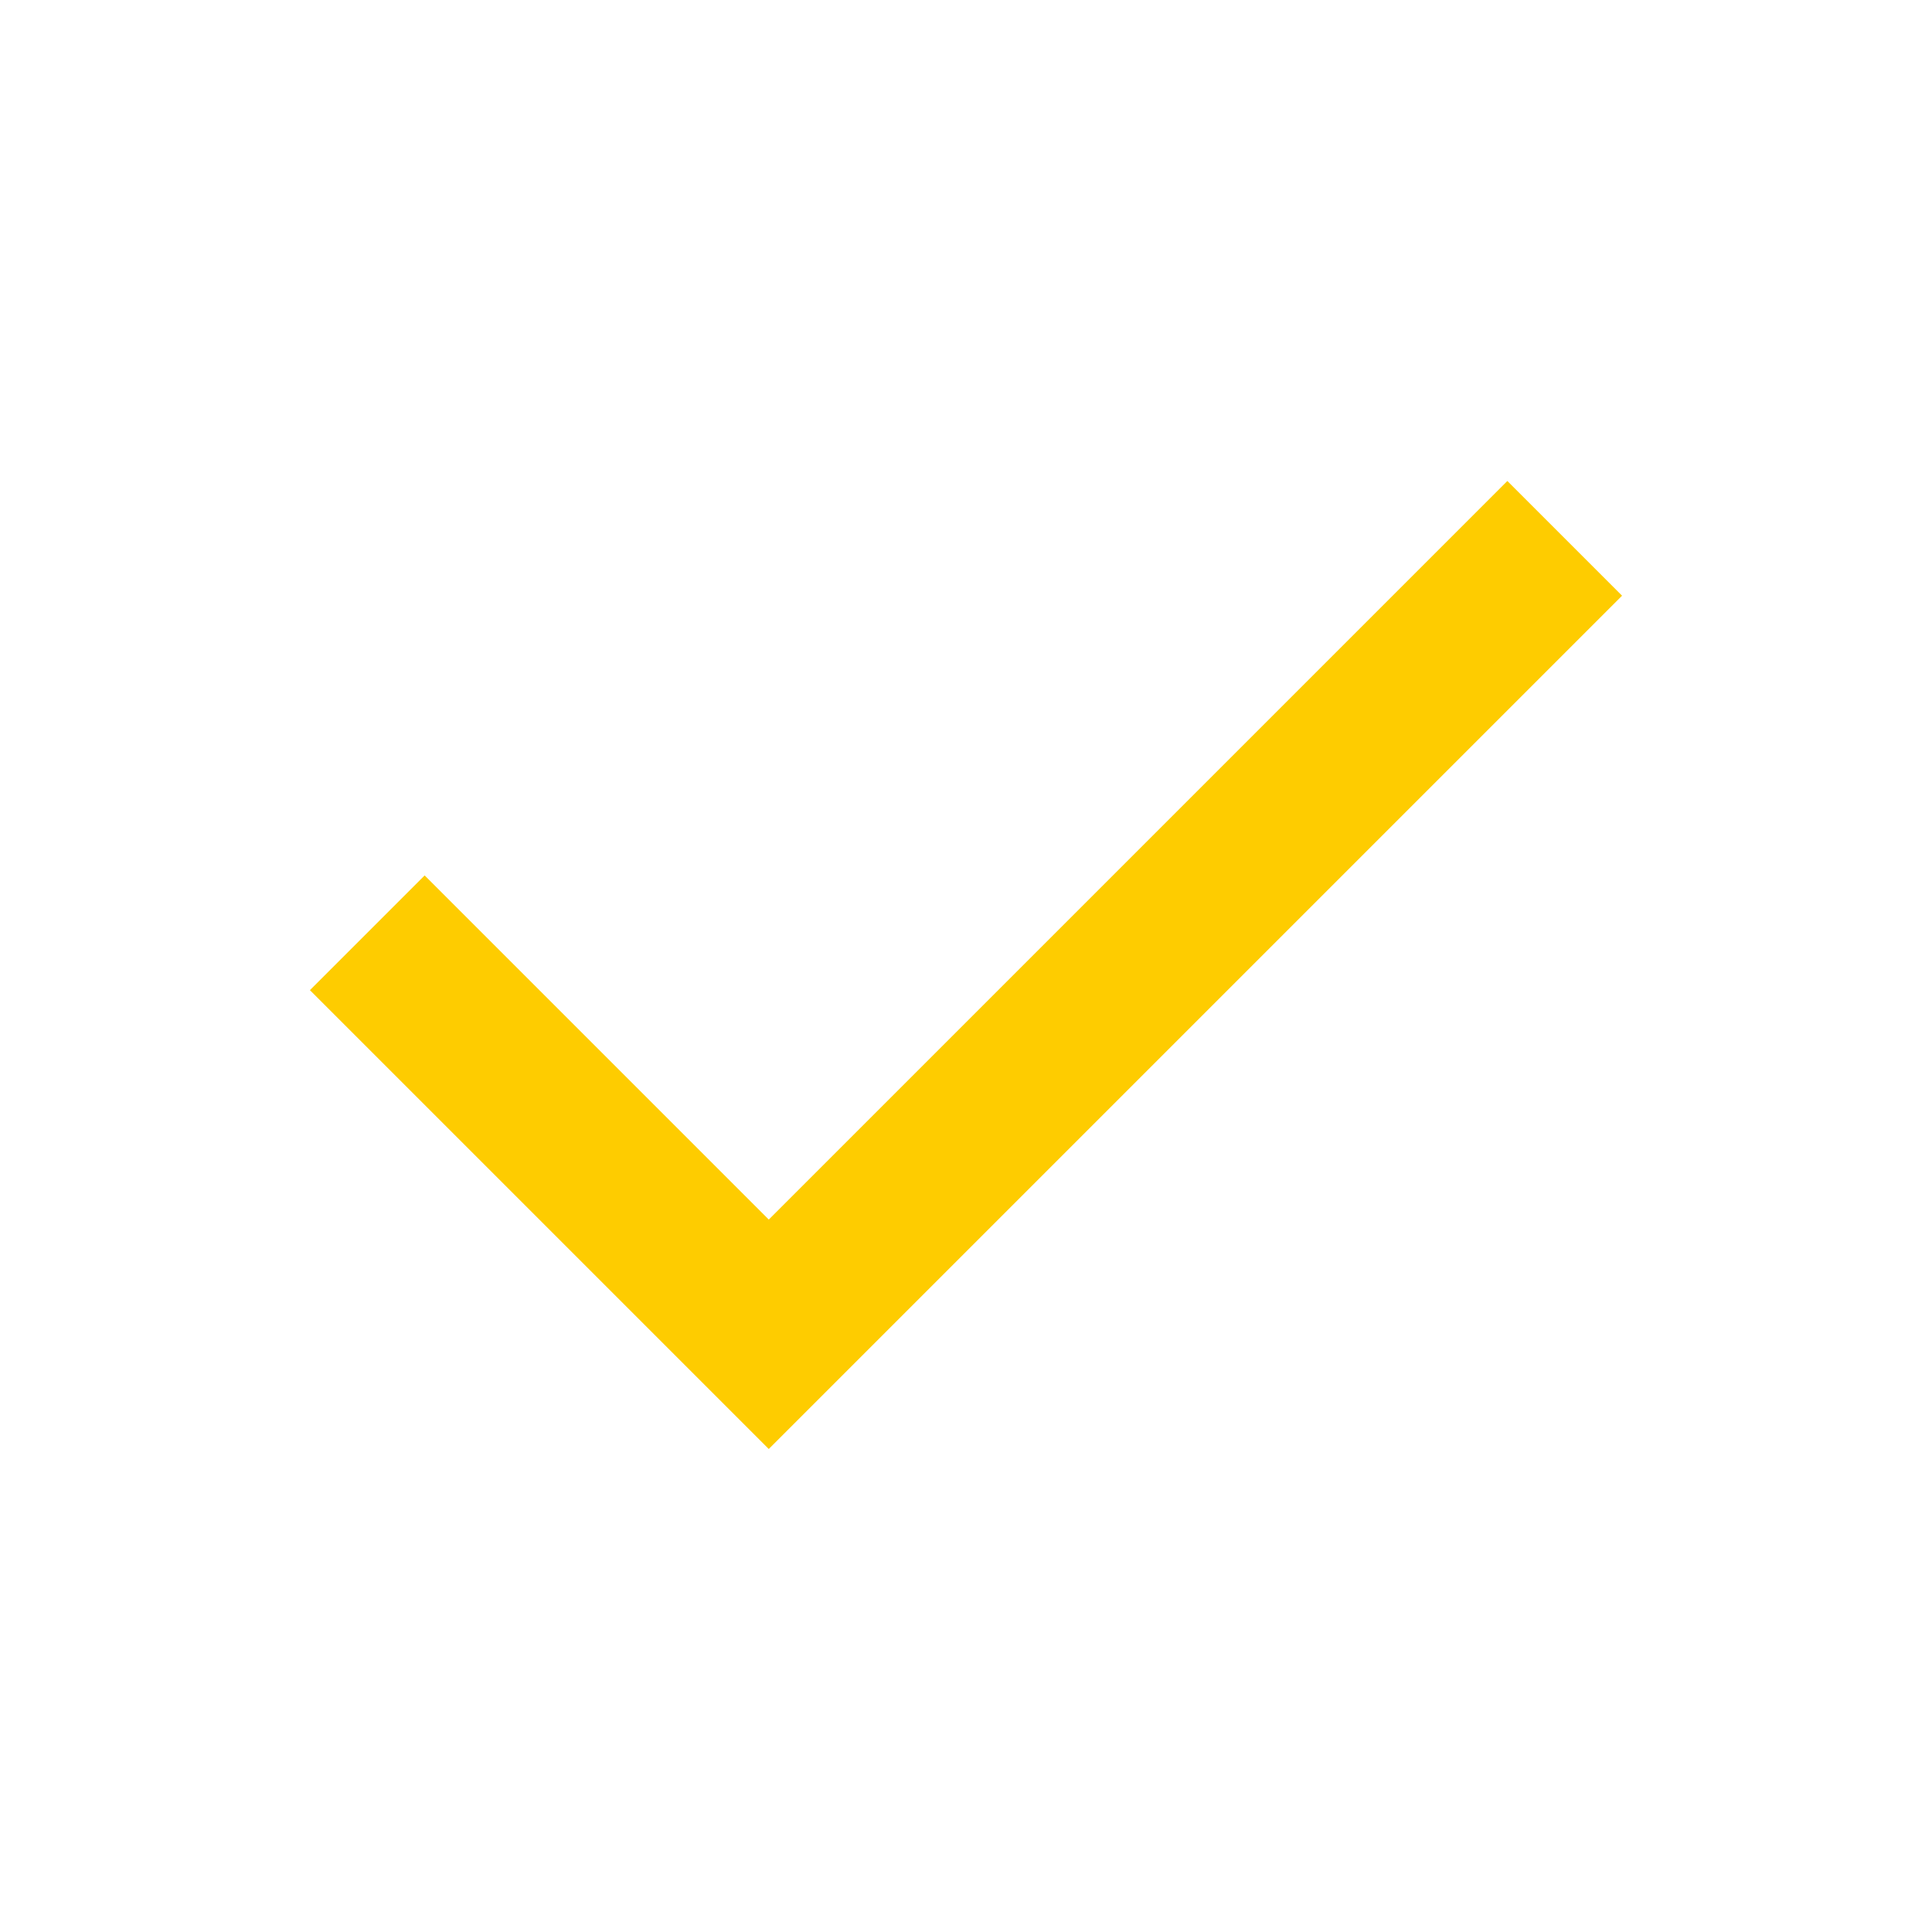
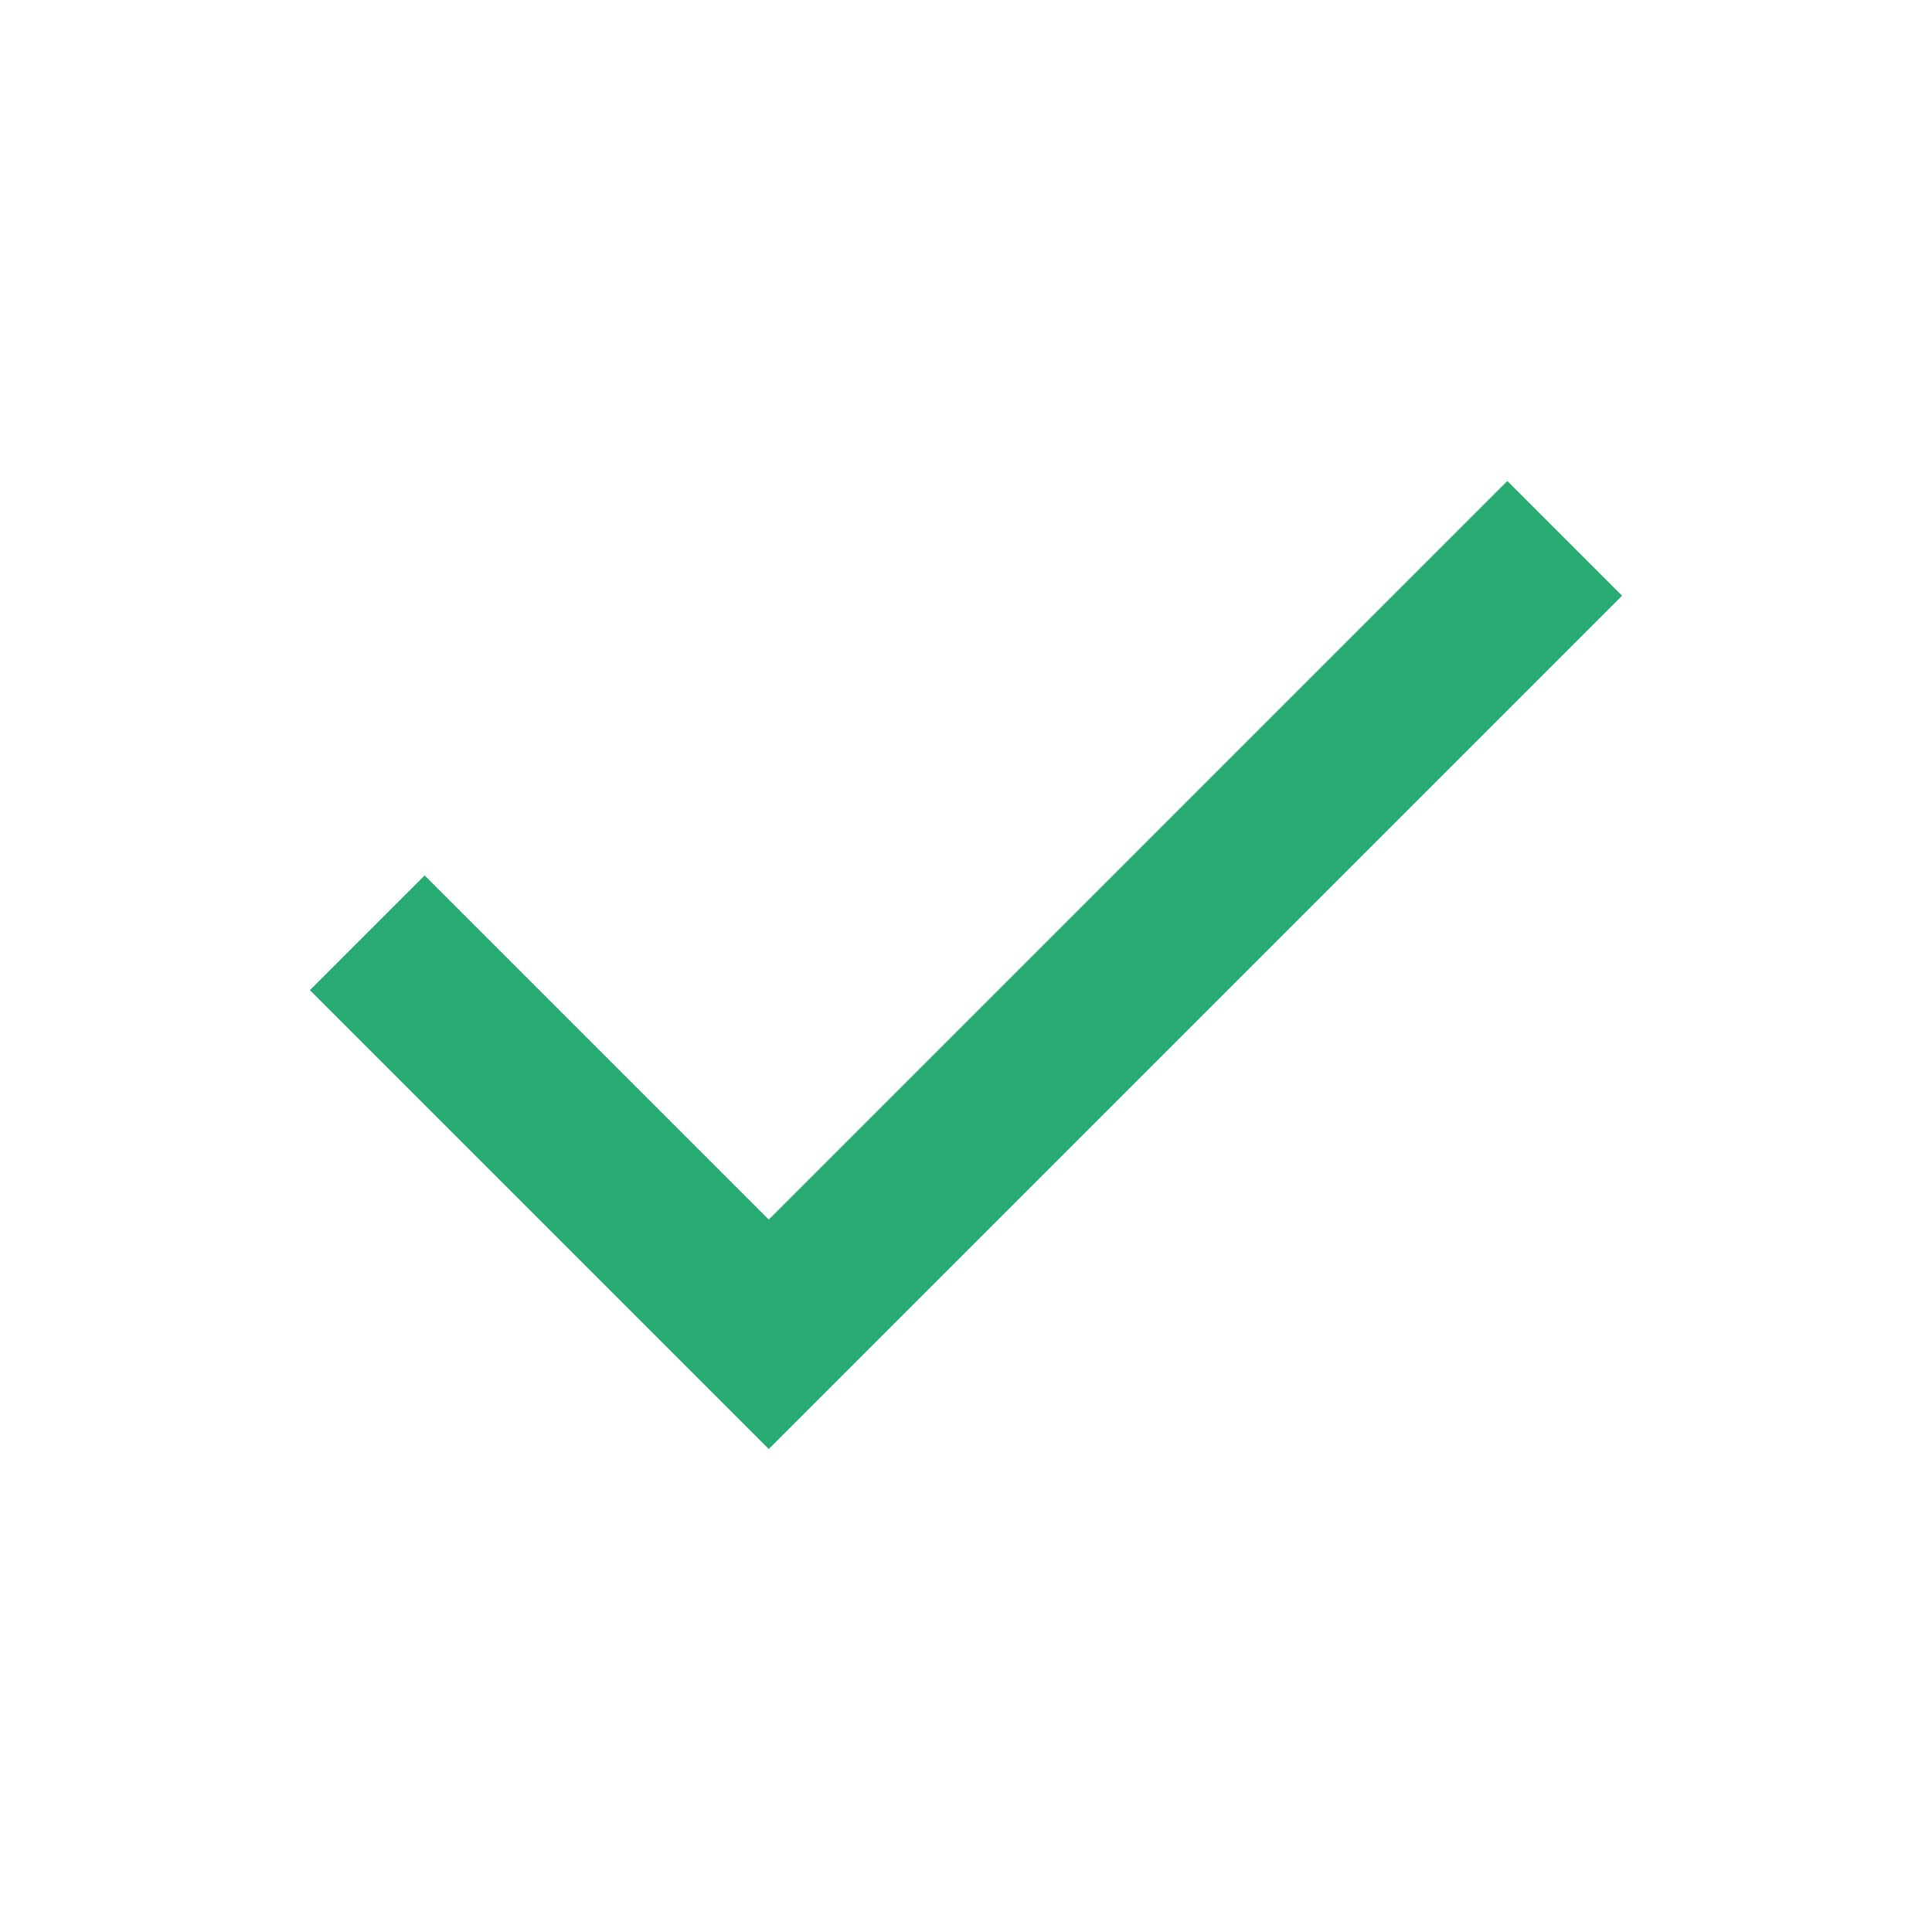
<svg xmlns="http://www.w3.org/2000/svg" width="24" height="24" viewBox="0 0 24 24" fill="none">
-   <path d="M9.55 18L3.85 12.3L5.275 10.875L9.55 15.15L18.725 5.975L20.15 7.4L9.55 18Z" fill="#FECC00" />
+   <path d="M9.55 18L3.85 12.3L5.275 10.875L9.55 15.15L18.725 5.975L20.15 7.4L9.55 18Z" fill="#27AB72" />
</svg>
